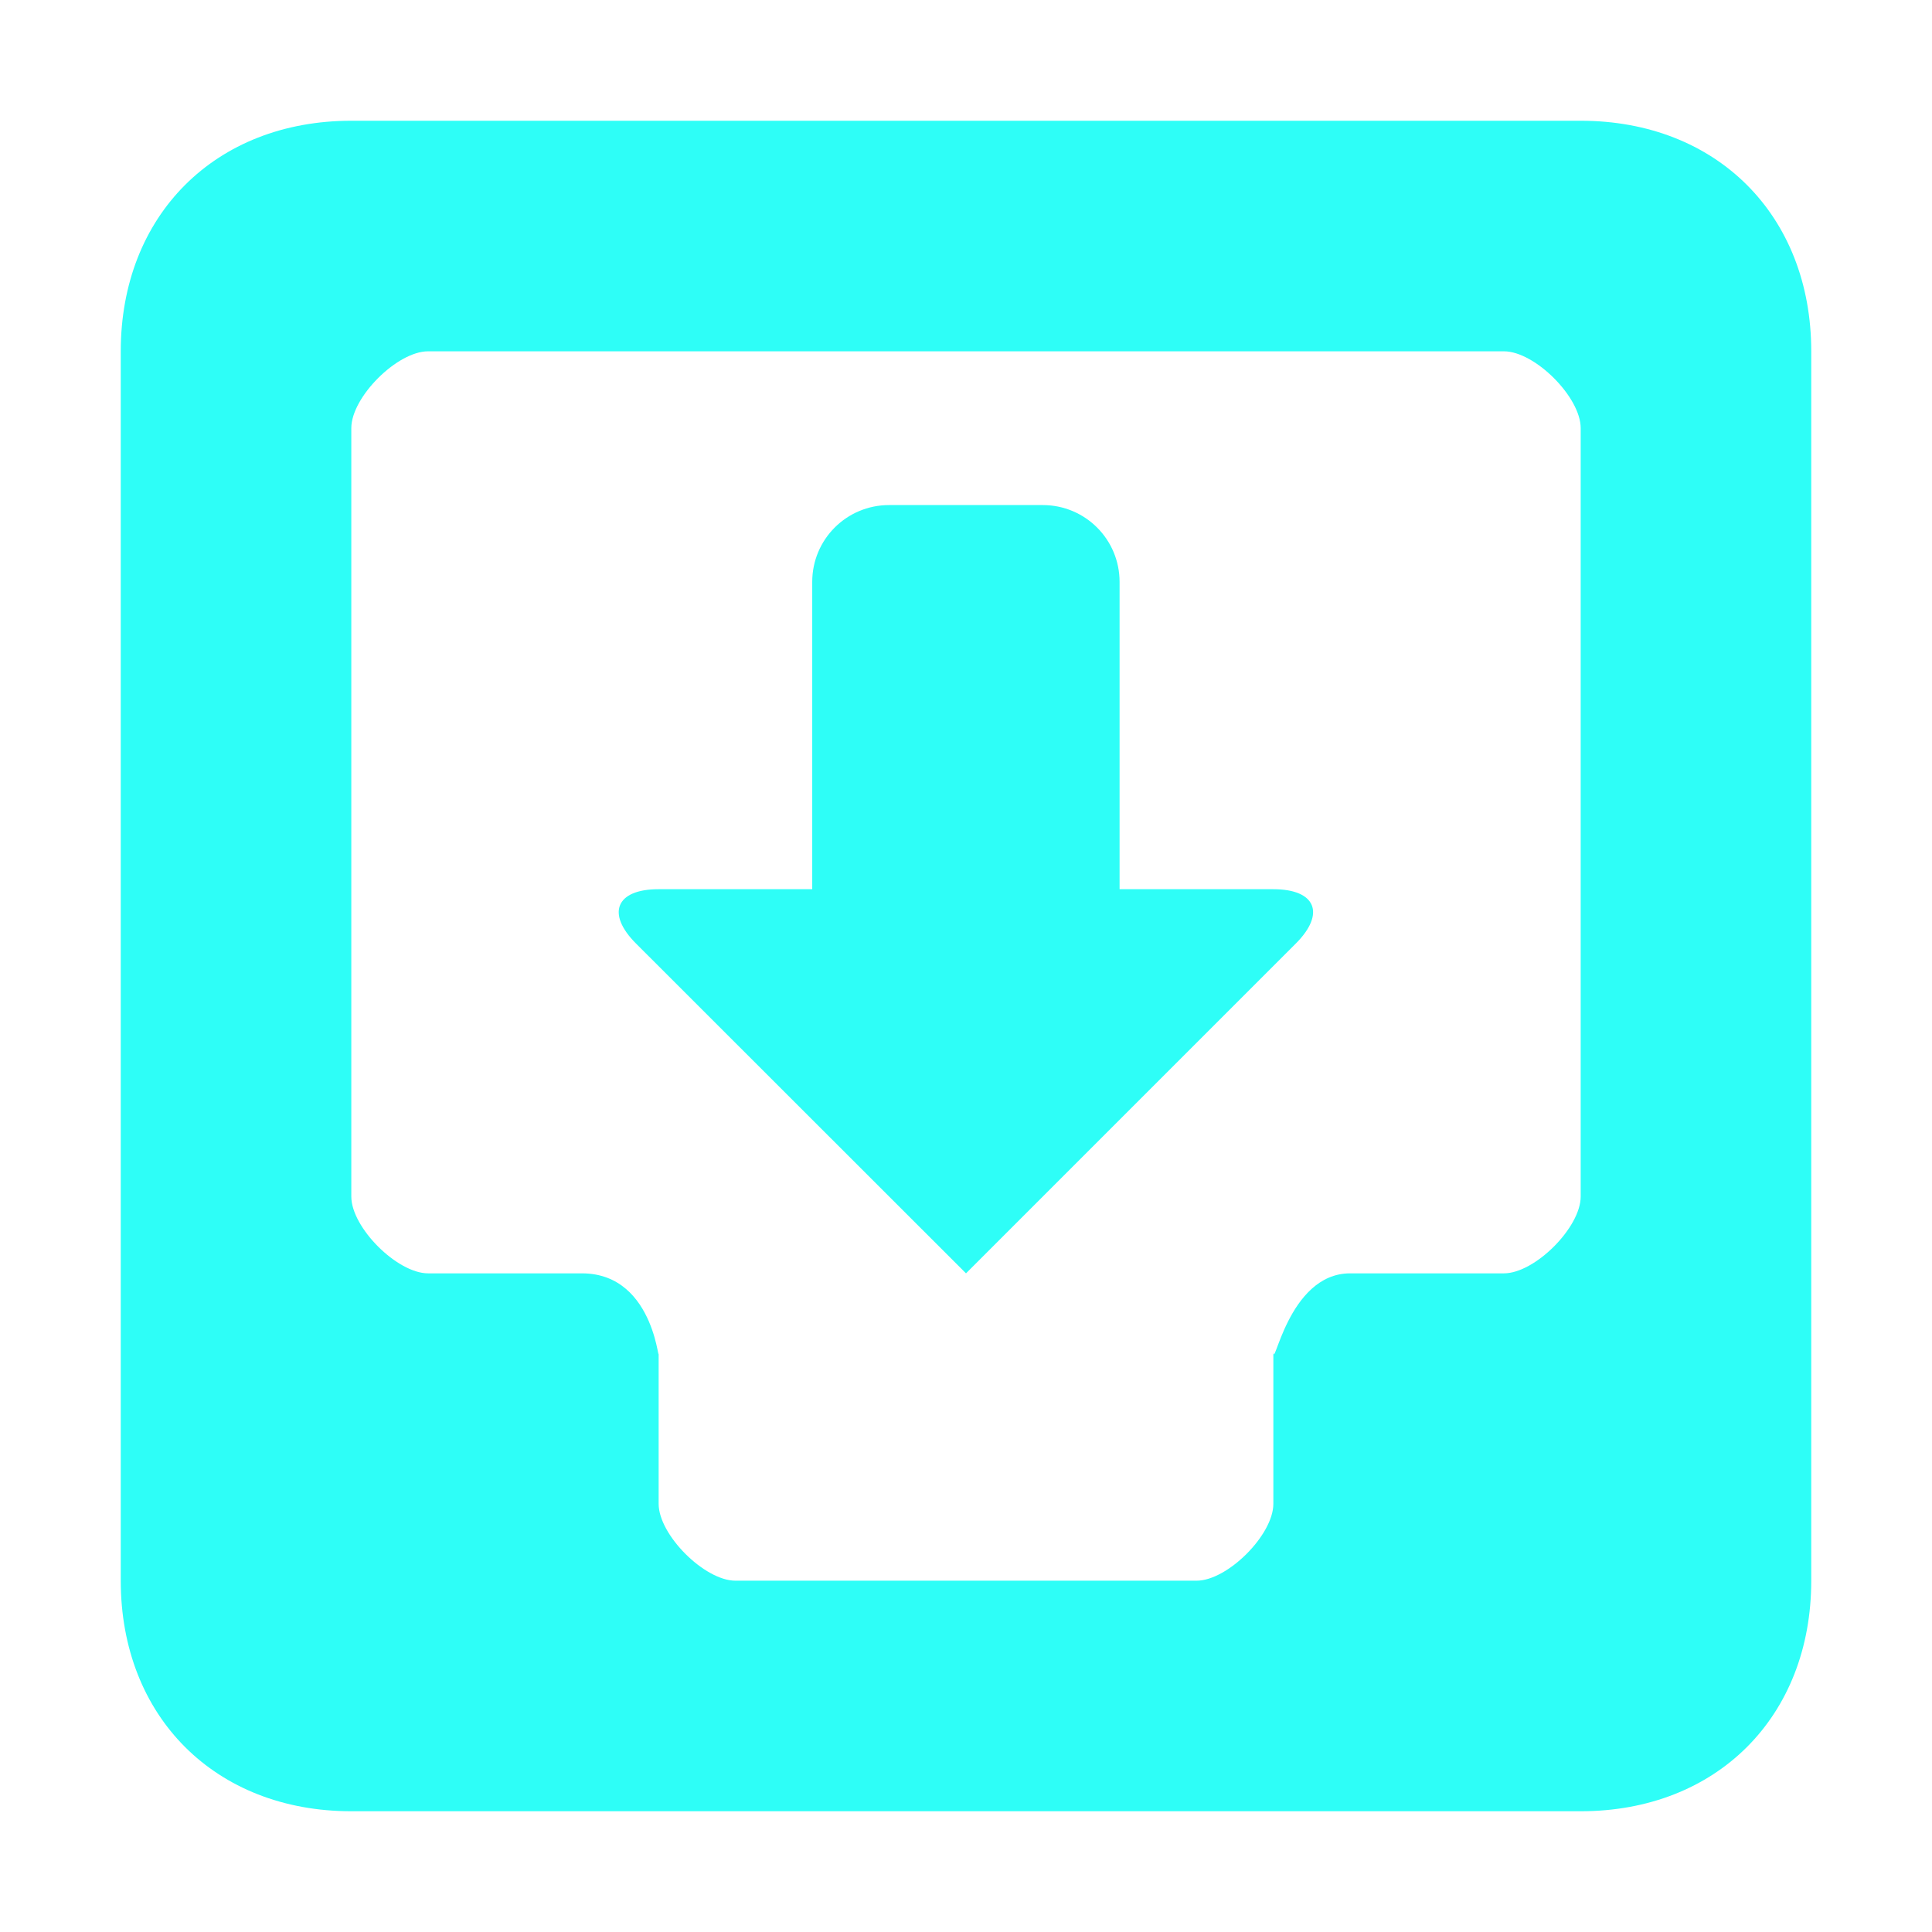
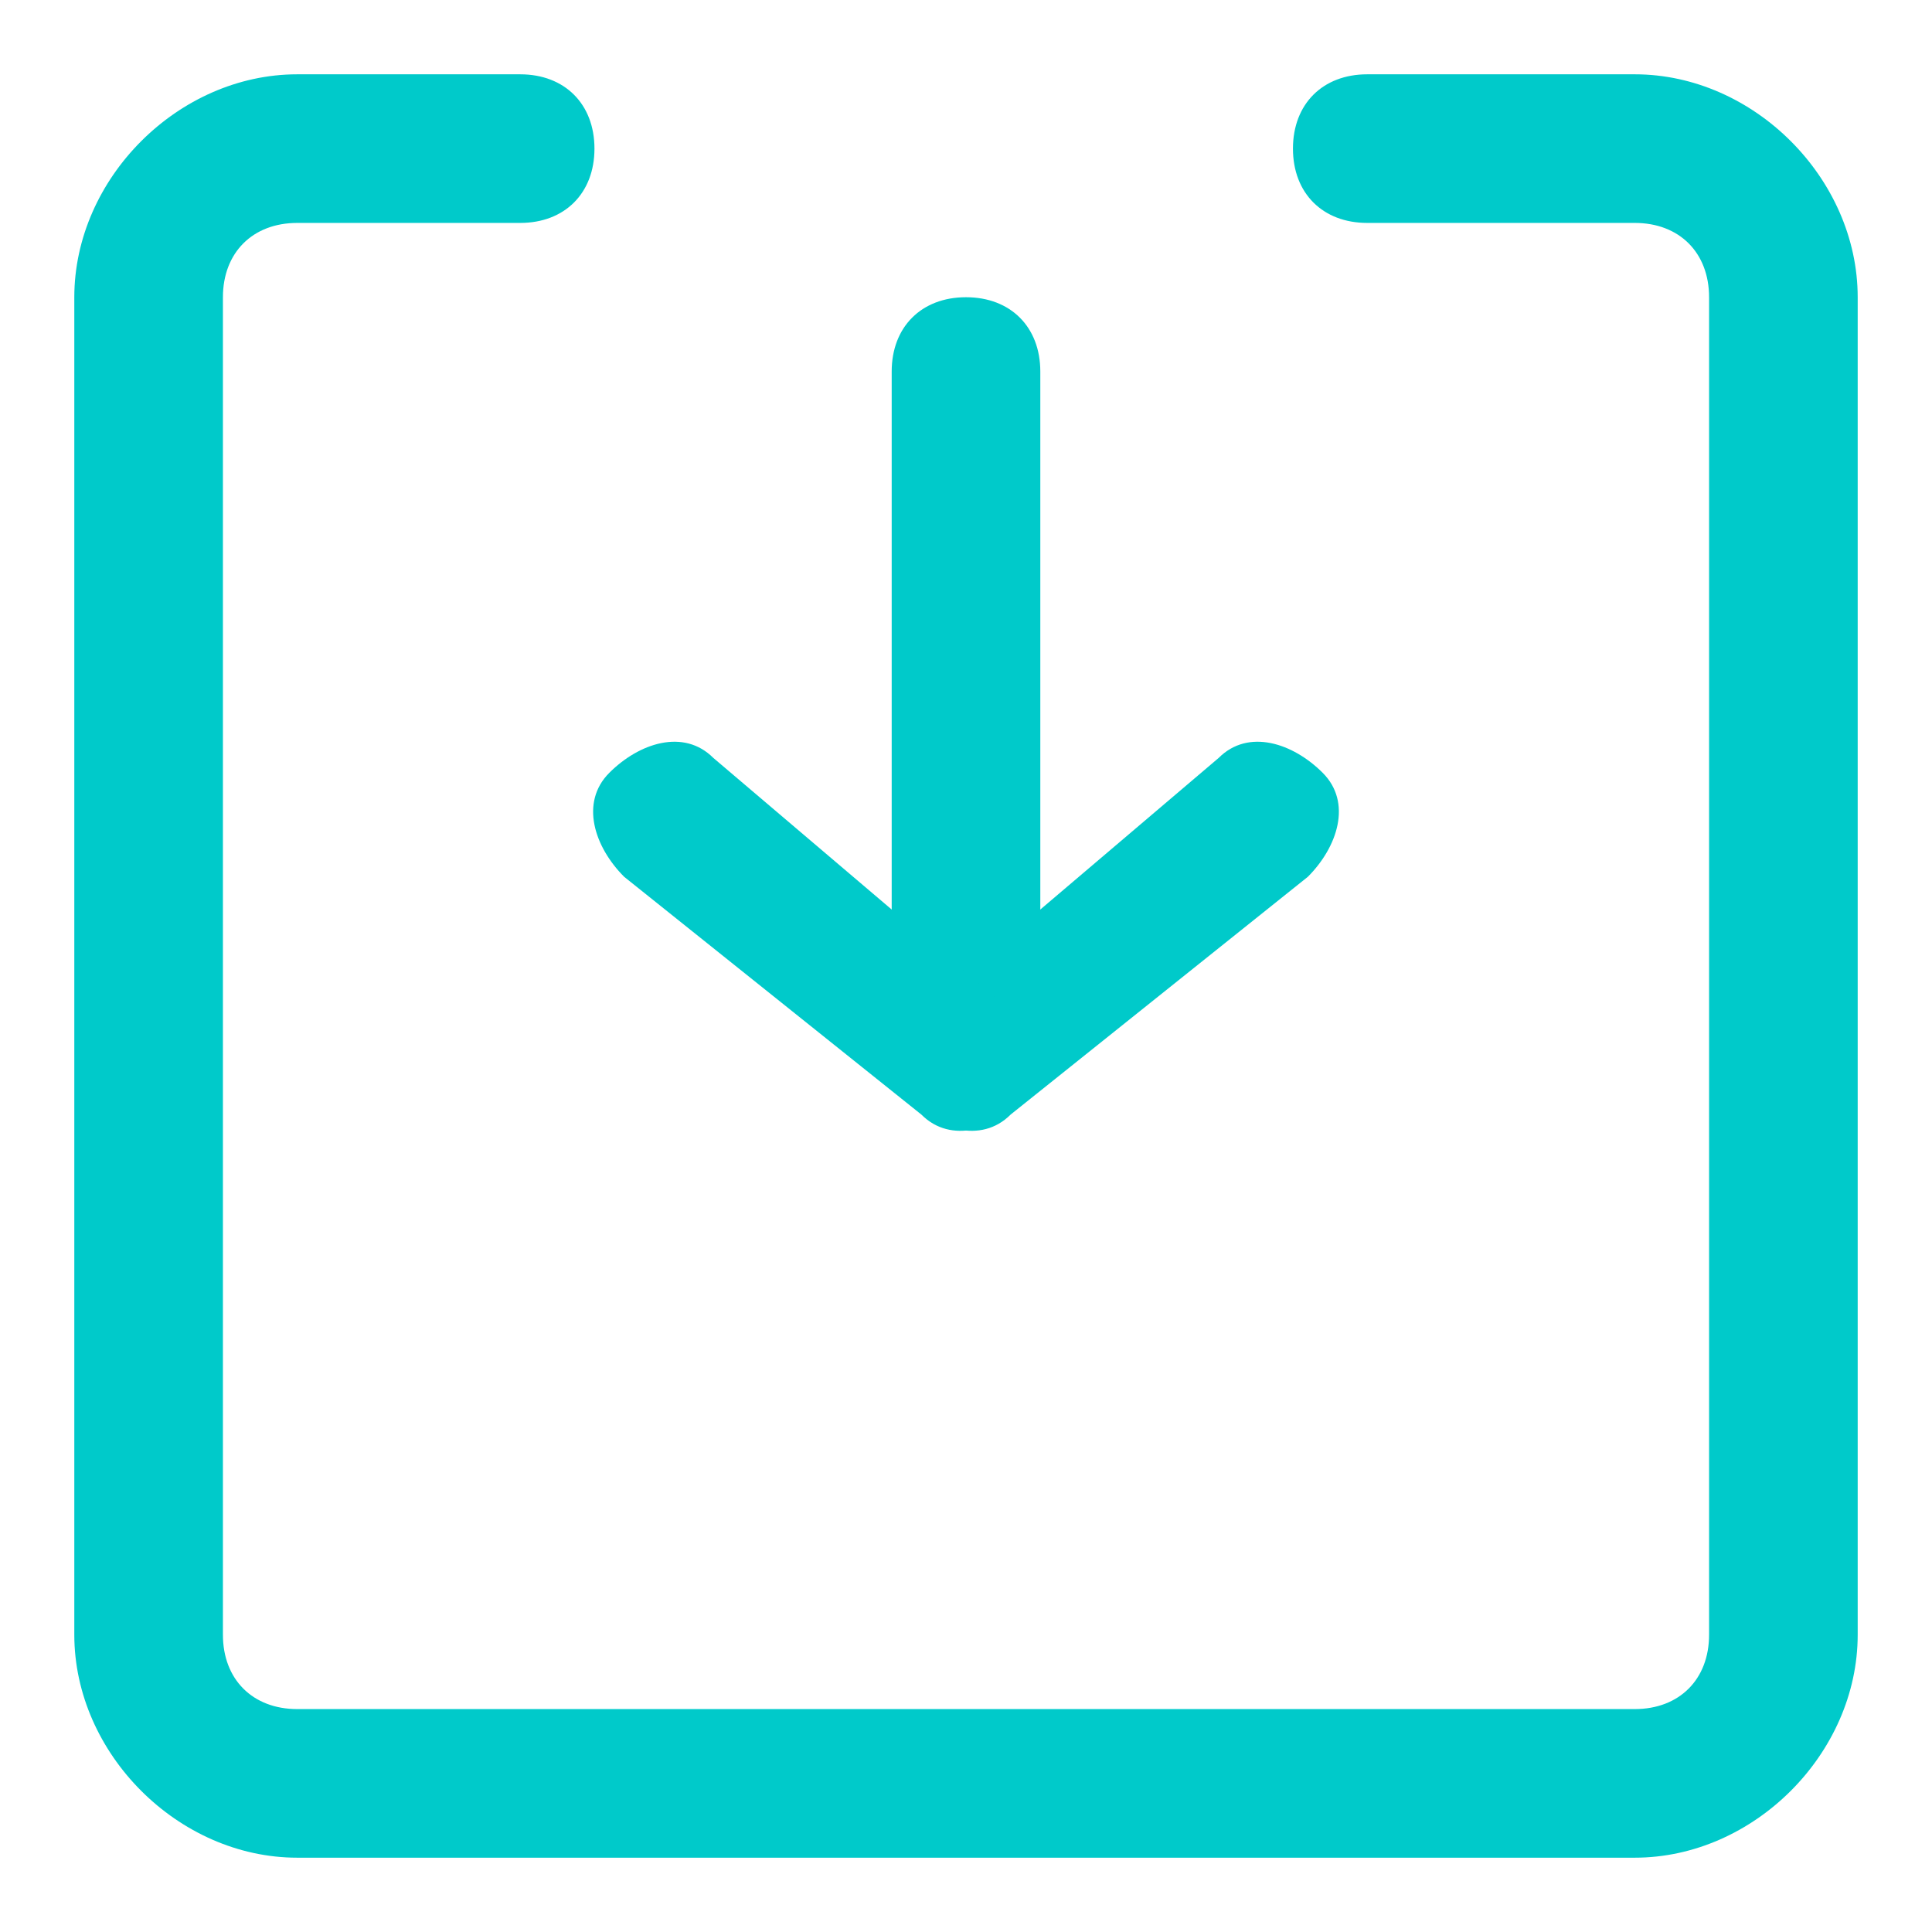
- <svg xmlns="http://www.w3.org/2000/svg" t="1593447458900" class="icon" viewBox="0 0 1024 1024" version="1.1" p-id="2338" width="200" height="200">
-   <path d="M837.8 64H186.2C114.1 64 64 114.1 64 186.2v651.6C64 909.9 114.1 960 186.2 960h651.6c72.1 0 122.2-50.1 122.2-122.2V186.2C960 114.1 909.9 64 837.8 64z m0 570.2c0 16.4-24.3 40.7-40.7 40.7h-81.5c-33.4 0-40.7 54.3-40.7 40.7v81.5c0 16.4-24.3 40.7-40.7 40.7H389.8c-16.4 0-40.7-24.3-40.7-40.7v-81.5c0 13.6-0.3-40.7-40.7-40.7h-81.5c-16.4 0-40.7-24.3-40.7-40.7V226.9c0-16.4 24.3-40.7 40.7-40.7h570.2c16.4 0 40.7 24.3 40.7 40.7v407.3z" fill="#2EFEF7" p-id="2339" />
-   <path d="M674.9 471.3h-81.5V308.4c0-22.5-18.2-40.7-40.7-40.7h-81.5c-22.5 0-40.7 18.2-40.7 40.7v162.9H349c-22.5 0-27.8 12.9-11.9 28.8L512 674.9l174.8-174.8c15.9-15.9 10.6-28.8-11.9-28.8z" fill="#2EFEF7" p-id="2340" />
+ <svg xmlns="http://www.w3.org/2000/svg" t="1593452466360" class="icon" viewBox="0 0 1024 1024" version="1.1" p-id="10846" width="200" height="200">
+   <path d="M724.677 118.154c-23.631 0-39.385-15.754-39.385-39.385s15.754-39.385 39.385-39.385H866.462c63.015 0 118.154 55.138 118.154 118.154v708.923c0 63.015-55.138 118.154-118.154 118.154H157.538c-63.015 0-118.154-55.138-118.154-118.154V157.538C39.385 94.523 94.523 39.385 157.538 39.385h118.154c23.631 0 39.385 15.754 39.385 39.385s-15.754 39.385-39.385 39.385H157.538c-23.631 0-39.385 15.754-39.385 39.385v708.923c0 23.631 15.754 39.385 39.385 39.385h708.923c23.631 0 39.385-15.754 39.385-39.385V157.538c0-23.631-15.754-39.385-39.385-39.385H724.677z" fill="#00CACA" p-id="10847" />
+   <path d="M472.615 196.923c0-23.631 15.754-39.385 39.385-39.385s39.385 15.754 39.385 39.385v315.077c0 23.631-15.754 39.385-39.385 39.385S472.615 535.631 472.615 512v-315.077z" fill="#00CACA" p-id="10848" />
+   <path d="M535.631 590.769c-15.754 15.754-39.385 7.877-55.138-7.877-15.754-7.877-7.877-31.508 7.877-47.262l157.538-133.908c15.754-15.754 39.385-7.877 55.138 7.877 15.754 15.754 7.877 39.385-7.877 55.138l-157.538 126.031z" fill="#00CACA" p-id="10849" />
+   <path d="M488.369 590.769c15.754 15.754 39.385 7.877 55.138-7.877 15.754-7.877 7.877-31.508-7.877-47.262l-157.538-133.908c-15.754-15.754-39.385-7.877-55.138 7.877-15.754 15.754-7.877 39.385 7.877 55.138l157.538 126.031z" fill="#00CACA" p-id="10850" />
</svg>
